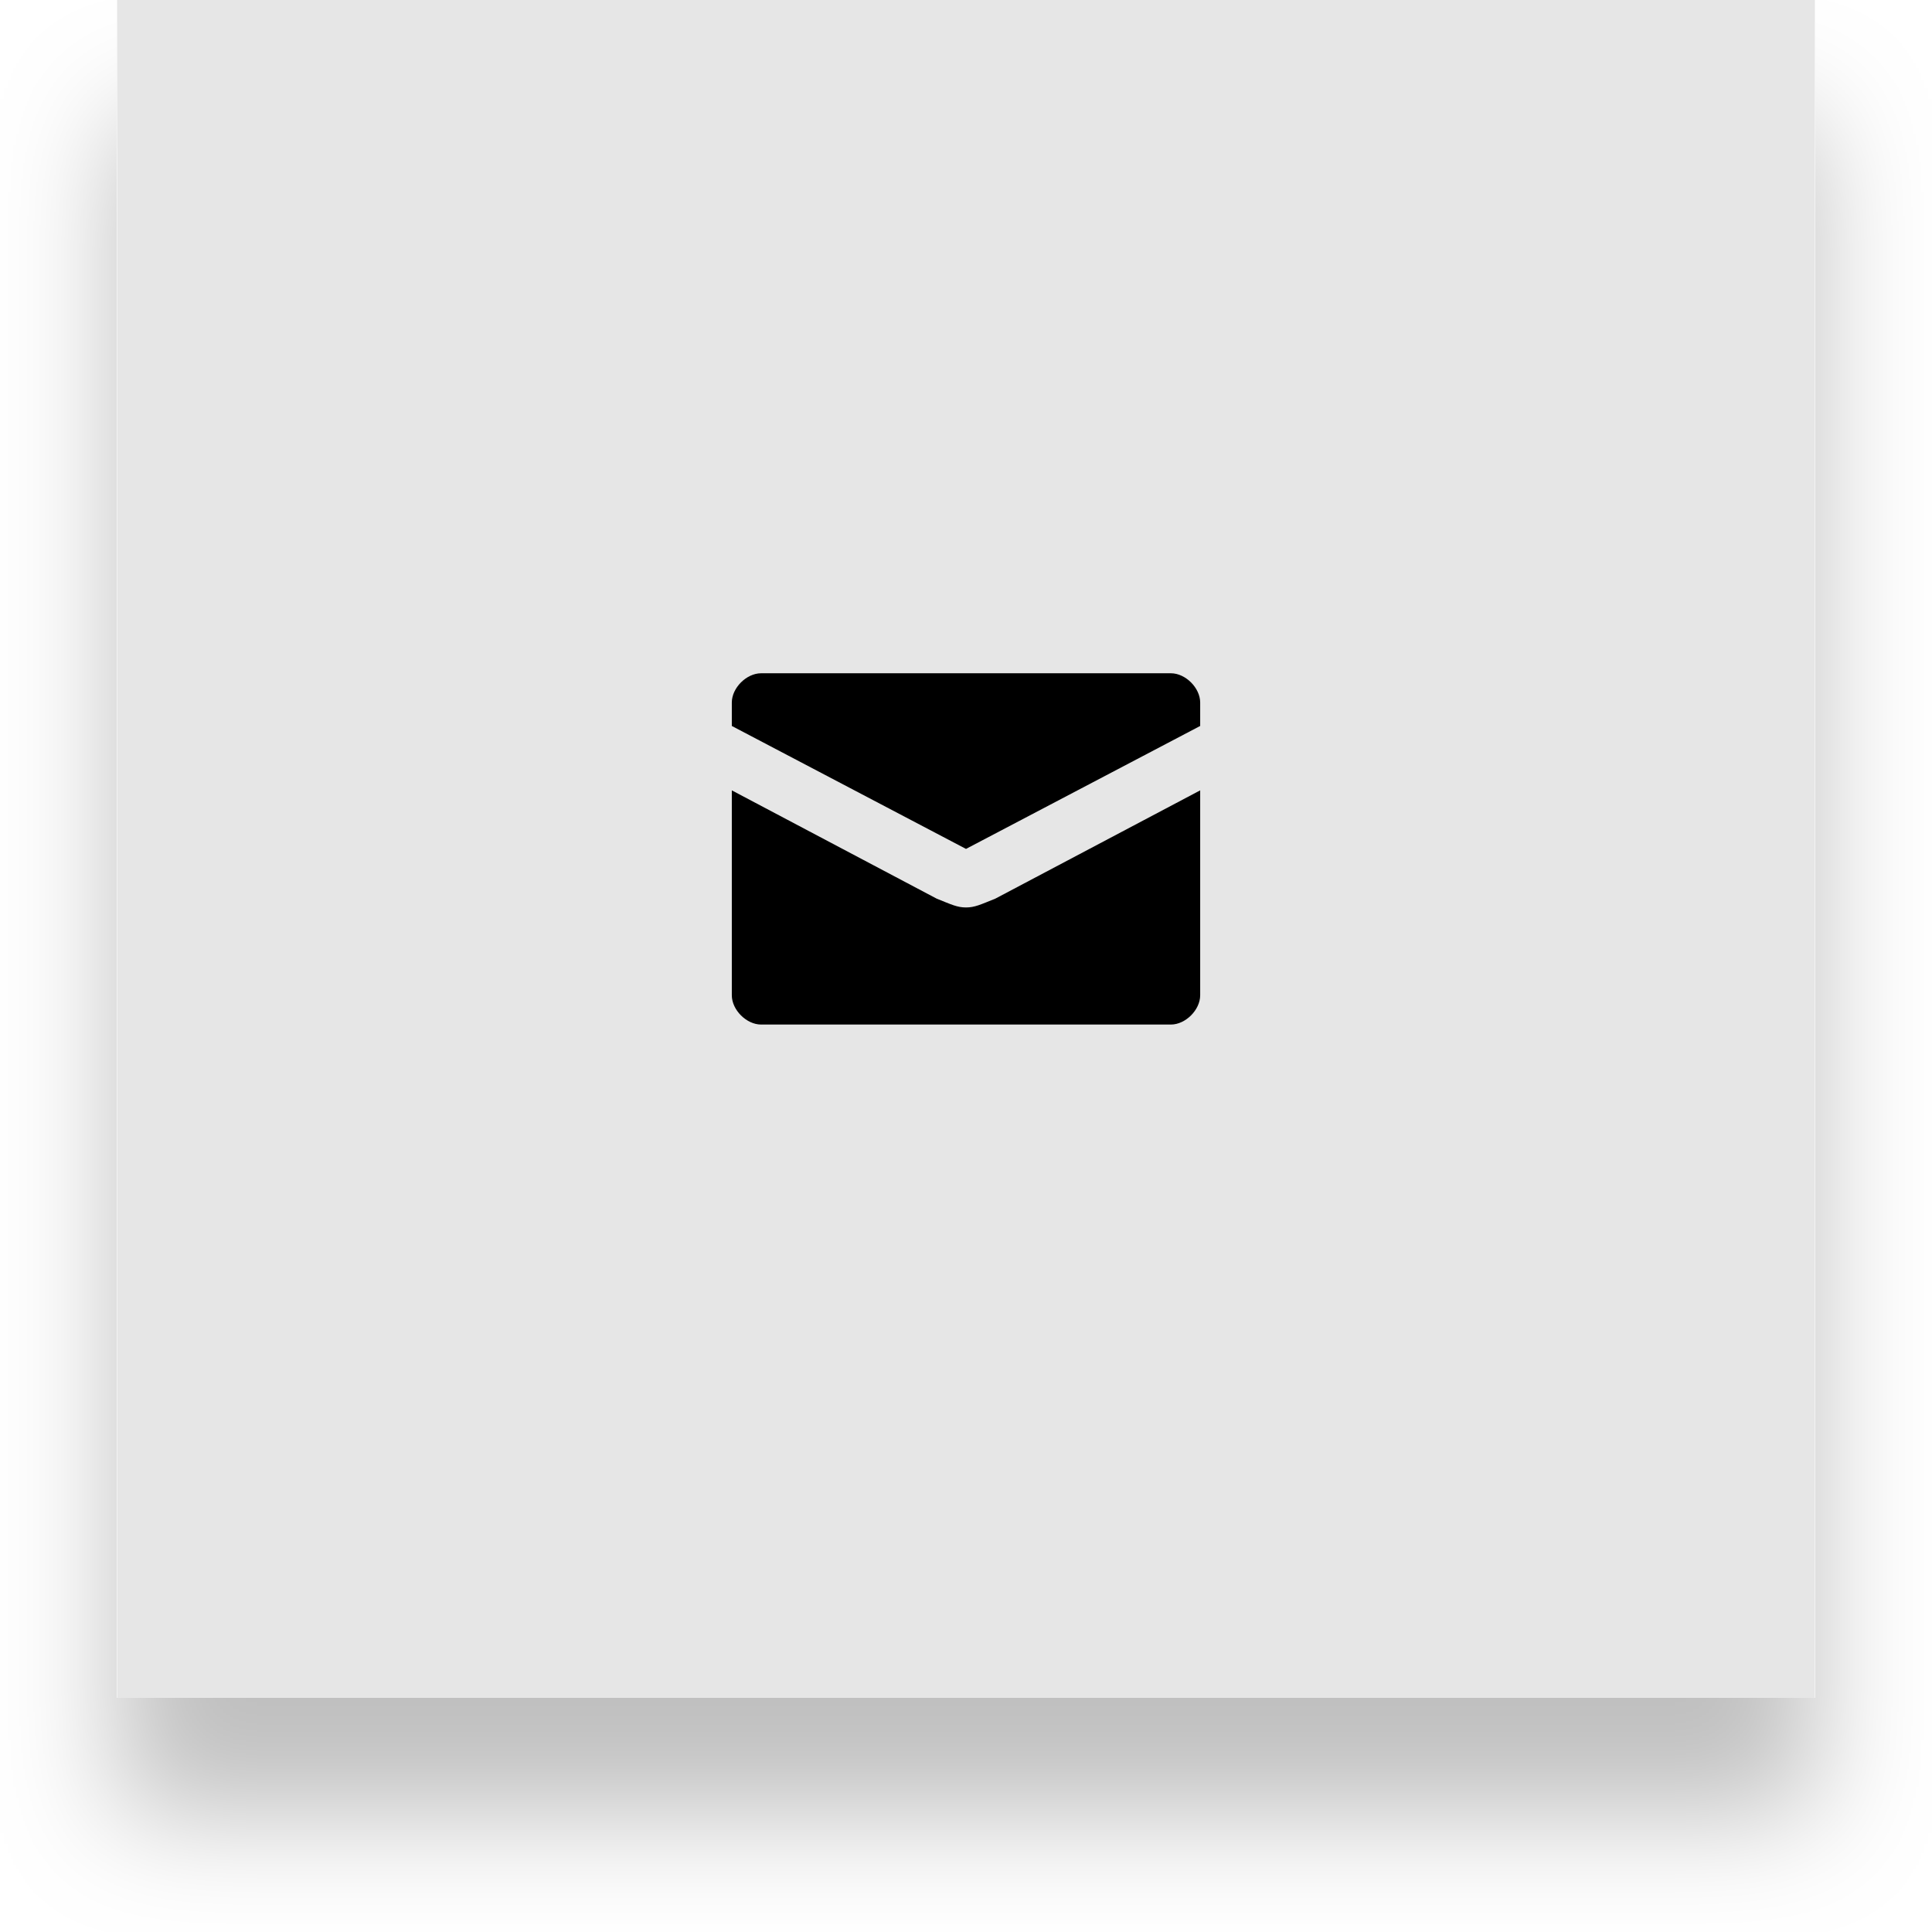
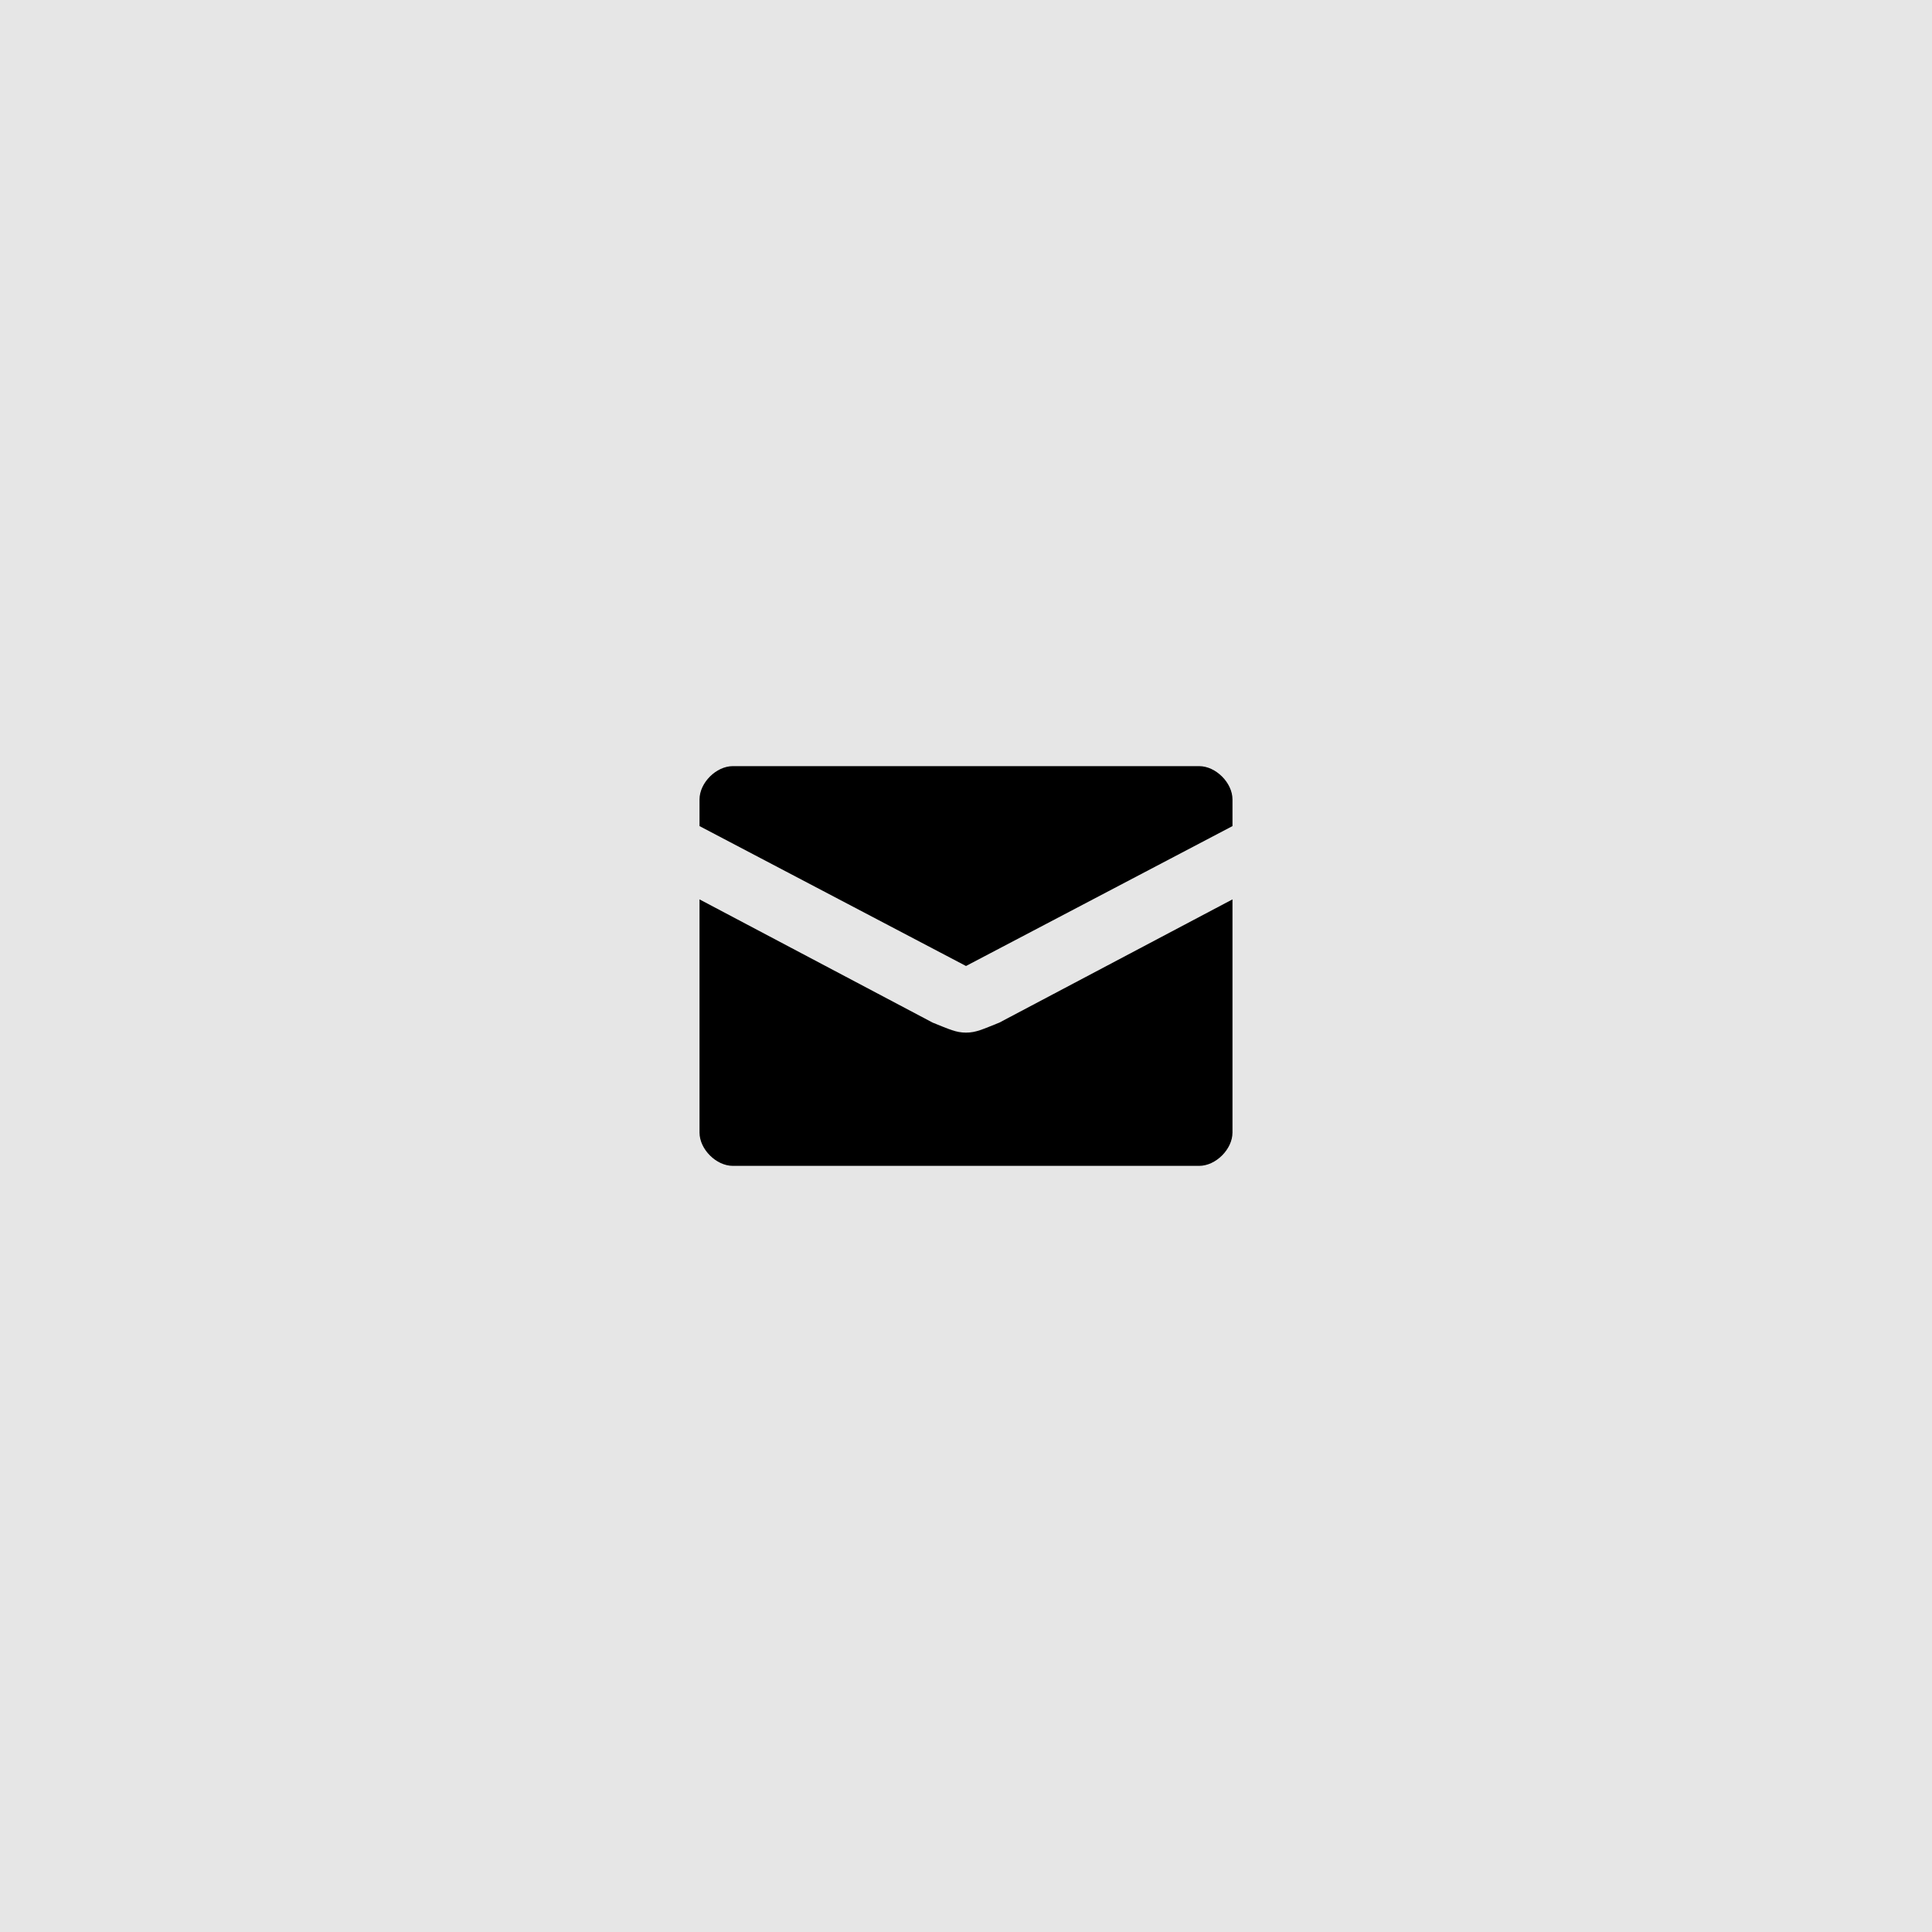
- <svg xmlns="http://www.w3.org/2000/svg" width="66" height="66" viewBox="0 0 66 66" fill="none">
-   <g filter="url(#filter0_d_44844_1238)">
-     <rect width="58" height="58" transform="translate(4)" fill="#E6E6E6" />
-     <path d="M33 31C32.7 31 32.5 30.9 32 30.7L25 27V34C25 34.5 25.5 35 26 35H40C40.5 35 41 34.5 41 34V27L34 30.7C33.5 30.9 33.3 31 33 31ZM40 23H26C25.5 23 25 23.5 25 24V24.8L33 29L41 24.8V24C41 23.5 40.5 23 40 23Z" fill="black" />
-   </g>
-   <defs>
-     <filter id="filter0_d_44844_1238" x="0" y="0" width="66" height="66" filterUnits="userSpaceOnUse" color-interpolation-filters="sRGB">
-       <feFlood flood-opacity="0" result="BackgroundImageFix" />
-       <feColorMatrix in="SourceAlpha" type="matrix" values="0 0 0 0 0 0 0 0 0 0 0 0 0 0 0 0 0 0 127 0" result="hardAlpha" />
-       <feOffset dy="4" />
-       <feGaussianBlur stdDeviation="2" />
-       <feComposite in2="hardAlpha" operator="out" />
-       <feColorMatrix type="matrix" values="0 0 0 0 0 0 0 0 0 0 0 0 0 0 0 0 0 0 0.25 0" />
-       <feBlend mode="normal" in2="BackgroundImageFix" result="effect1_dropShadow_44844_1238" />
-       <feBlend mode="normal" in="SourceGraphic" in2="effect1_dropShadow_44844_1238" result="shape" />
-     </filter>
-   </defs>
+ <svg xmlns="http://www.w3.org/2000/svg" width="58" height="58" viewBox="0 0 58 58" fill="none">
+   <rect width="58" height="58" fill="#E6E6E6" />
+   <path d="M29 31C28.7 31 28.5 30.9 28 30.7L21 27V34C21 34.5 21.5 35 22 35H36C36.5 35 37 34.5 37 34V27L30 30.7C29.5 30.9 29.3 31 29 31ZM36 23H22C21.5 23 21 23.5 21 24V24.8L29 29L37 24.8V24C37 23.5 36.5 23 36 23Z" fill="black" />
</svg>
